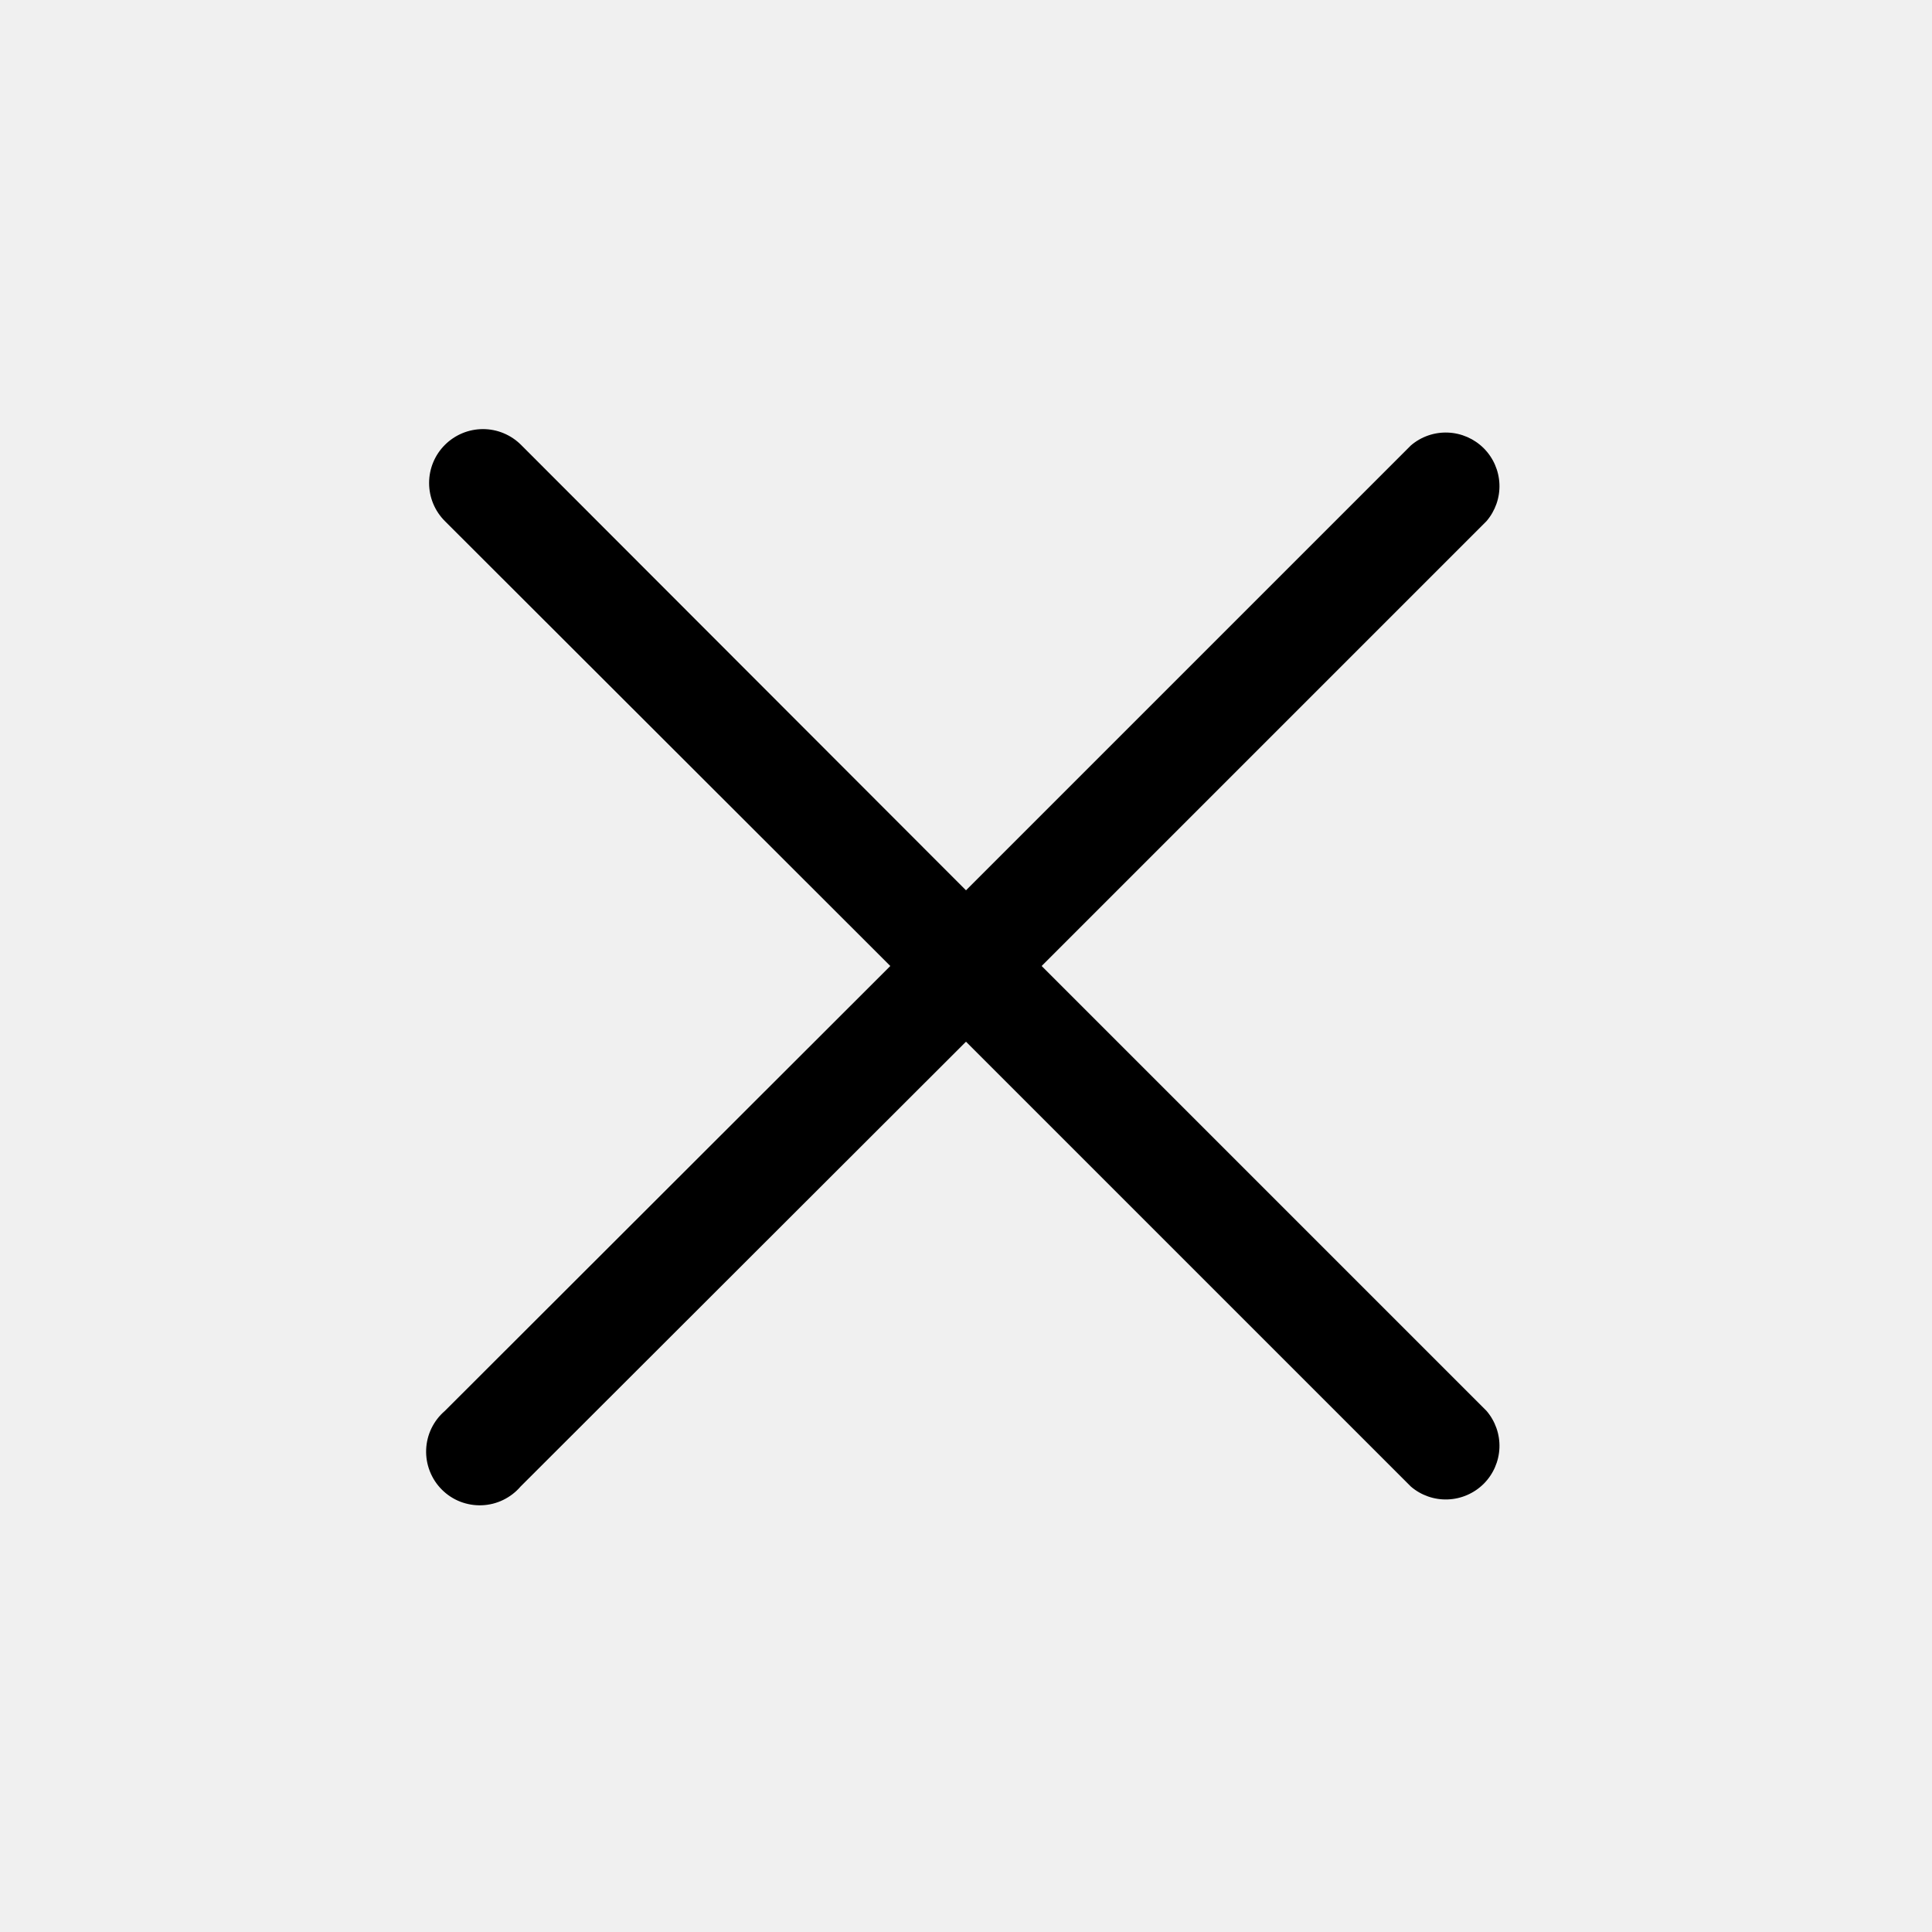
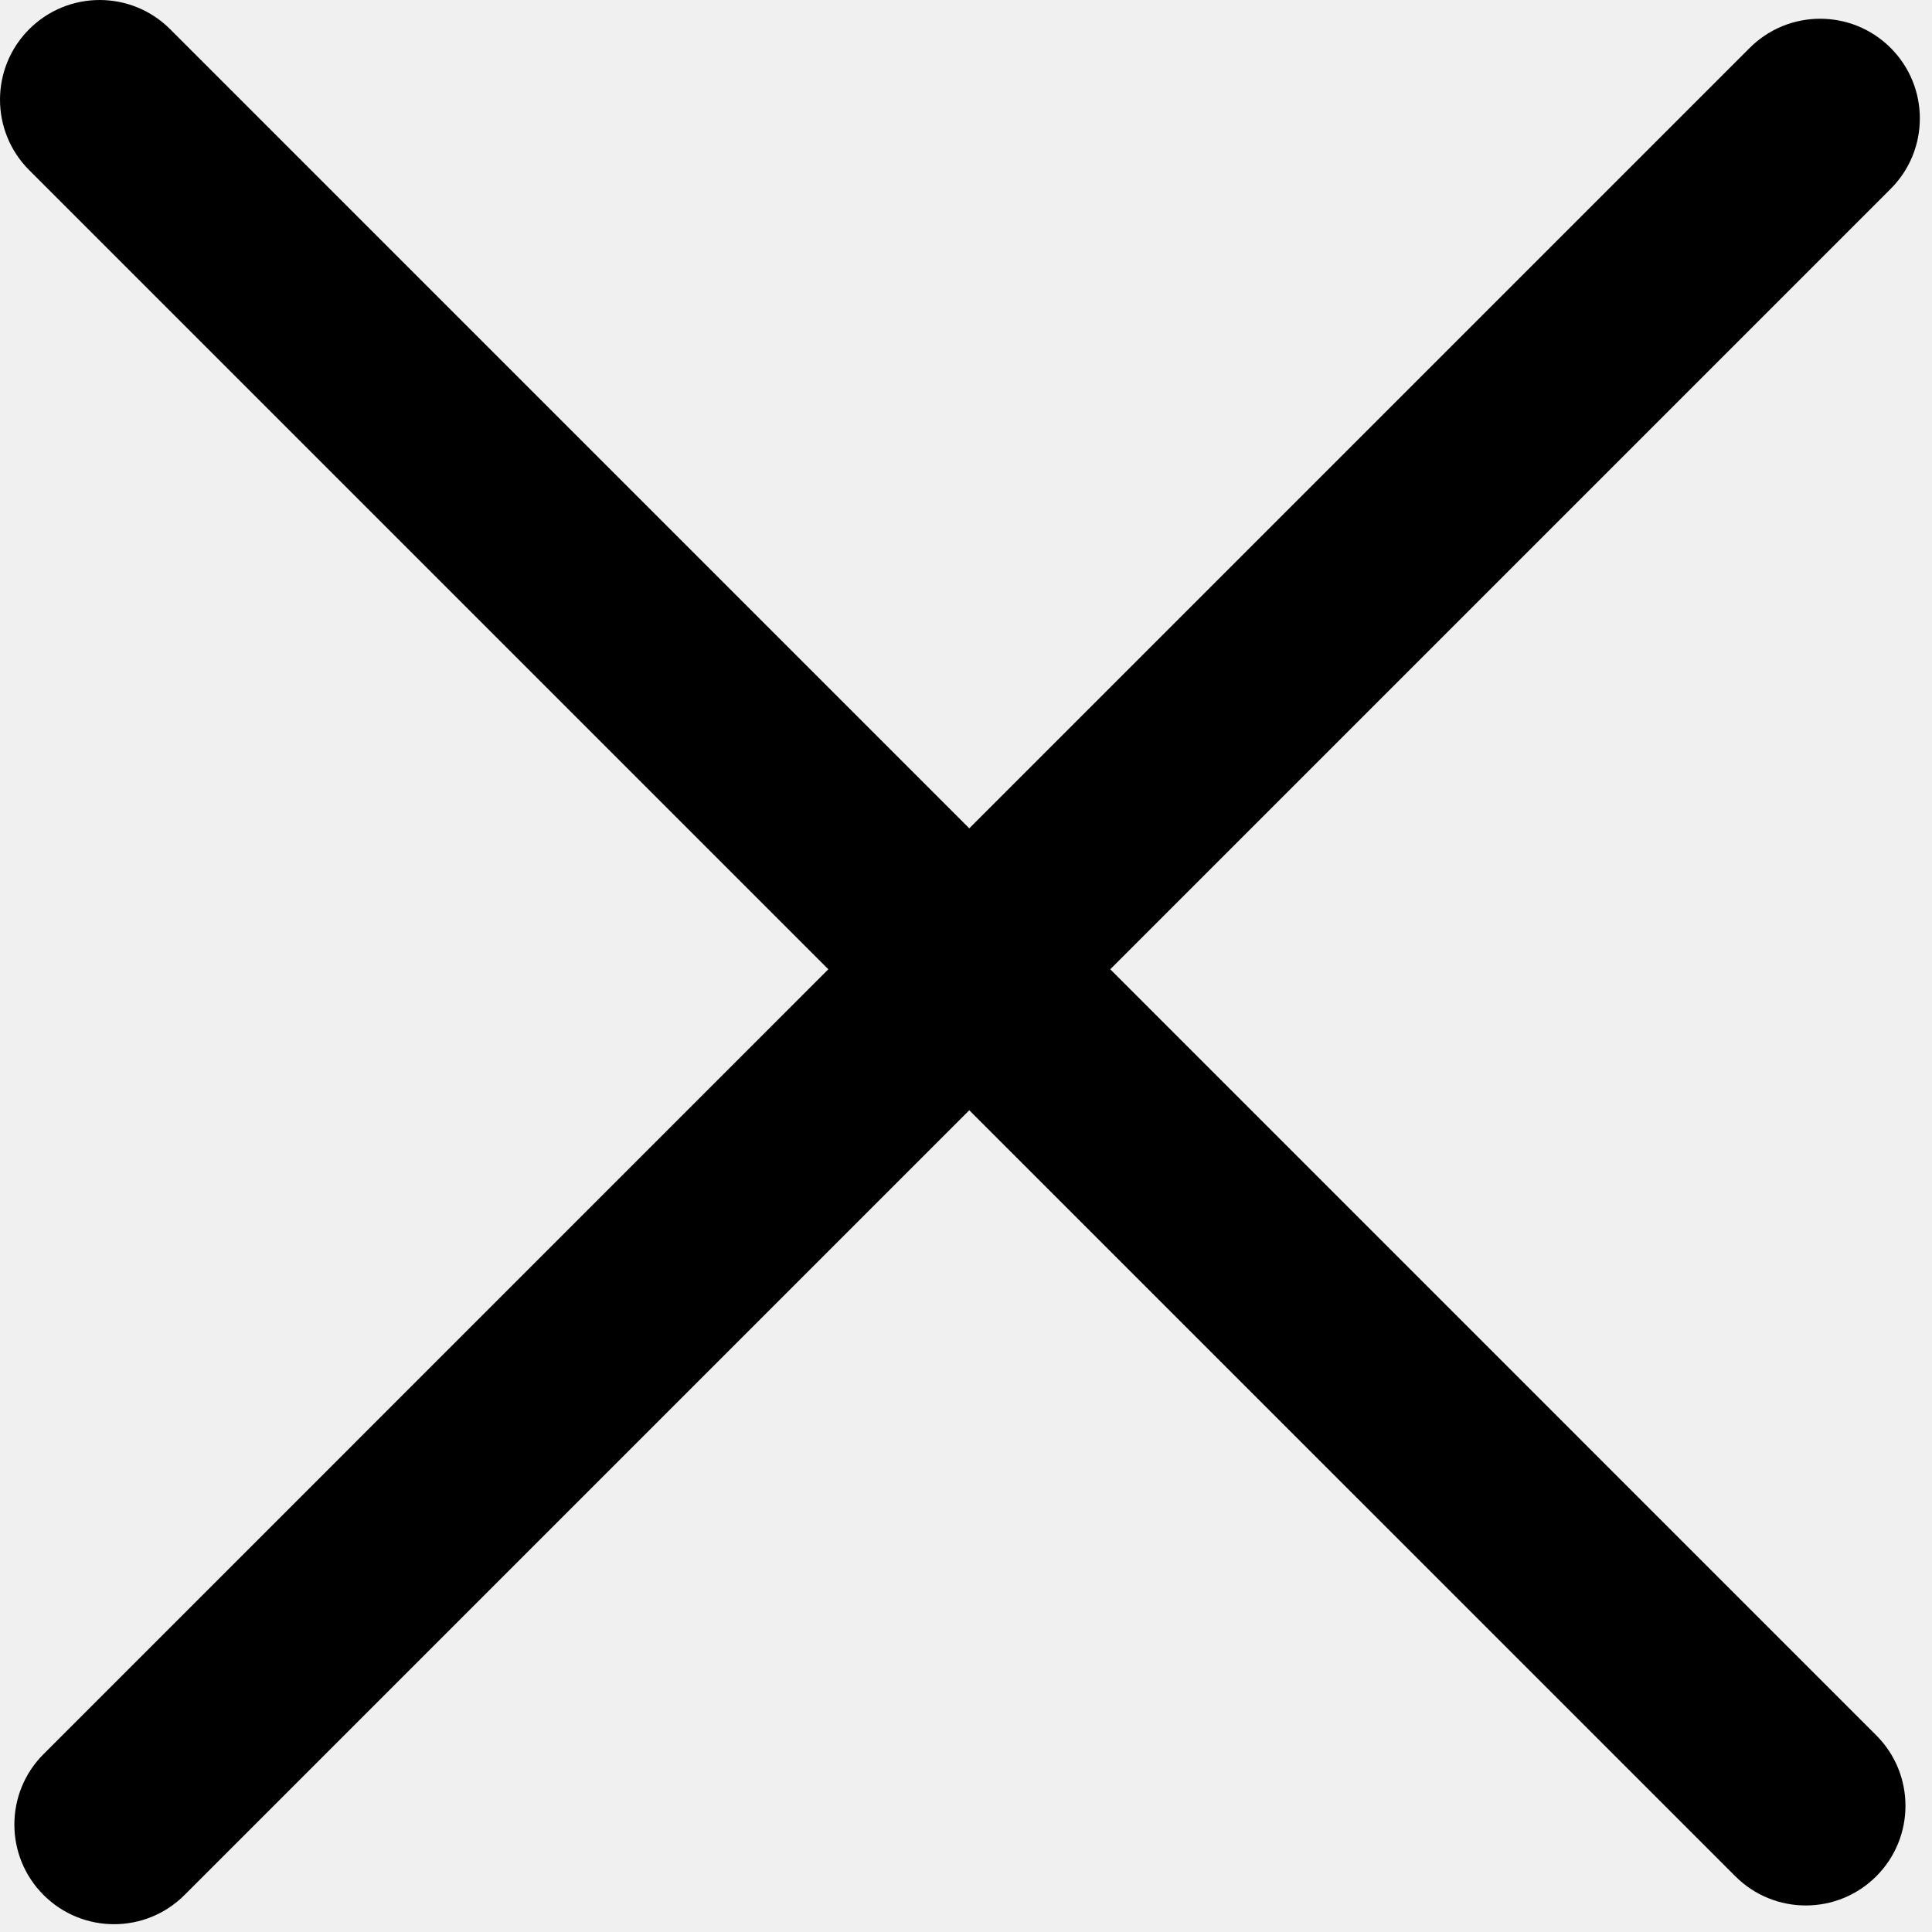
- <svg xmlns="http://www.w3.org/2000/svg" width="40" height="40" viewBox="0 0 40 40" fill="none">
-   <g clip-path="url(#clip0_1705_74)">
-     <path d="M21.566 20L30.777 10.789C30.959 10.576 31.055 10.303 31.044 10.023C31.033 9.744 30.917 9.478 30.719 9.28C30.521 9.083 30.256 8.967 29.976 8.956C29.697 8.945 29.423 9.04 29.211 9.222L20 18.433L10.788 9.211C10.579 9.002 10.295 8.884 10 8.884C9.704 8.884 9.42 9.002 9.211 9.211C9.001 9.42 8.884 9.704 8.884 10C8.884 10.296 9.001 10.58 9.211 10.789L18.433 20L9.211 29.211C9.094 29.311 9 29.433 8.933 29.571C8.866 29.709 8.829 29.859 8.823 30.012C8.817 30.165 8.843 30.318 8.899 30.46C8.955 30.603 9.039 30.732 9.148 30.841C9.256 30.949 9.385 31.034 9.528 31.09C9.671 31.145 9.823 31.171 9.976 31.165C10.129 31.159 10.279 31.122 10.417 31.055C10.555 30.988 10.678 30.894 10.777 30.778L20 21.567L29.211 30.778C29.423 30.96 29.697 31.055 29.976 31.044C30.256 31.033 30.521 30.917 30.719 30.72C30.917 30.522 31.033 30.256 31.044 29.977C31.055 29.697 30.959 29.424 30.777 29.211L21.566 20Z" fill="black" />
-   </g>
-   <defs>
-     <clipPath id="clip0_1705_74">
-       <rect width="40" height="40" fill="white" />
-     </clipPath>
-   </defs>
+ <svg xmlns="http://www.w3.org/2000/svg" width="63" height="63" viewBox="0 0 63 63" fill="none">
+   <path fill-rule="evenodd" clip-rule="evenodd" d="M0.952 0.952C-0.317 2.221 -0.317 4.279 0.952 5.548L27.011 31.607L1.421 57.198C0.151 58.467 0.151 60.525 1.421 61.794C2.69 63.063 4.748 63.063 6.017 61.794L31.607 36.204L56.587 61.183C57.856 62.452 59.914 62.452 61.183 61.183C62.452 59.914 62.452 57.856 61.183 56.587L36.204 31.607L61.652 6.159C62.921 4.89 62.921 2.832 61.652 1.563C60.382 0.294 58.325 0.294 57.055 1.563L31.607 27.011L5.548 0.952C4.279 -0.317 2.221 -0.317 0.952 0.952Z" fill="black" />
</svg>
